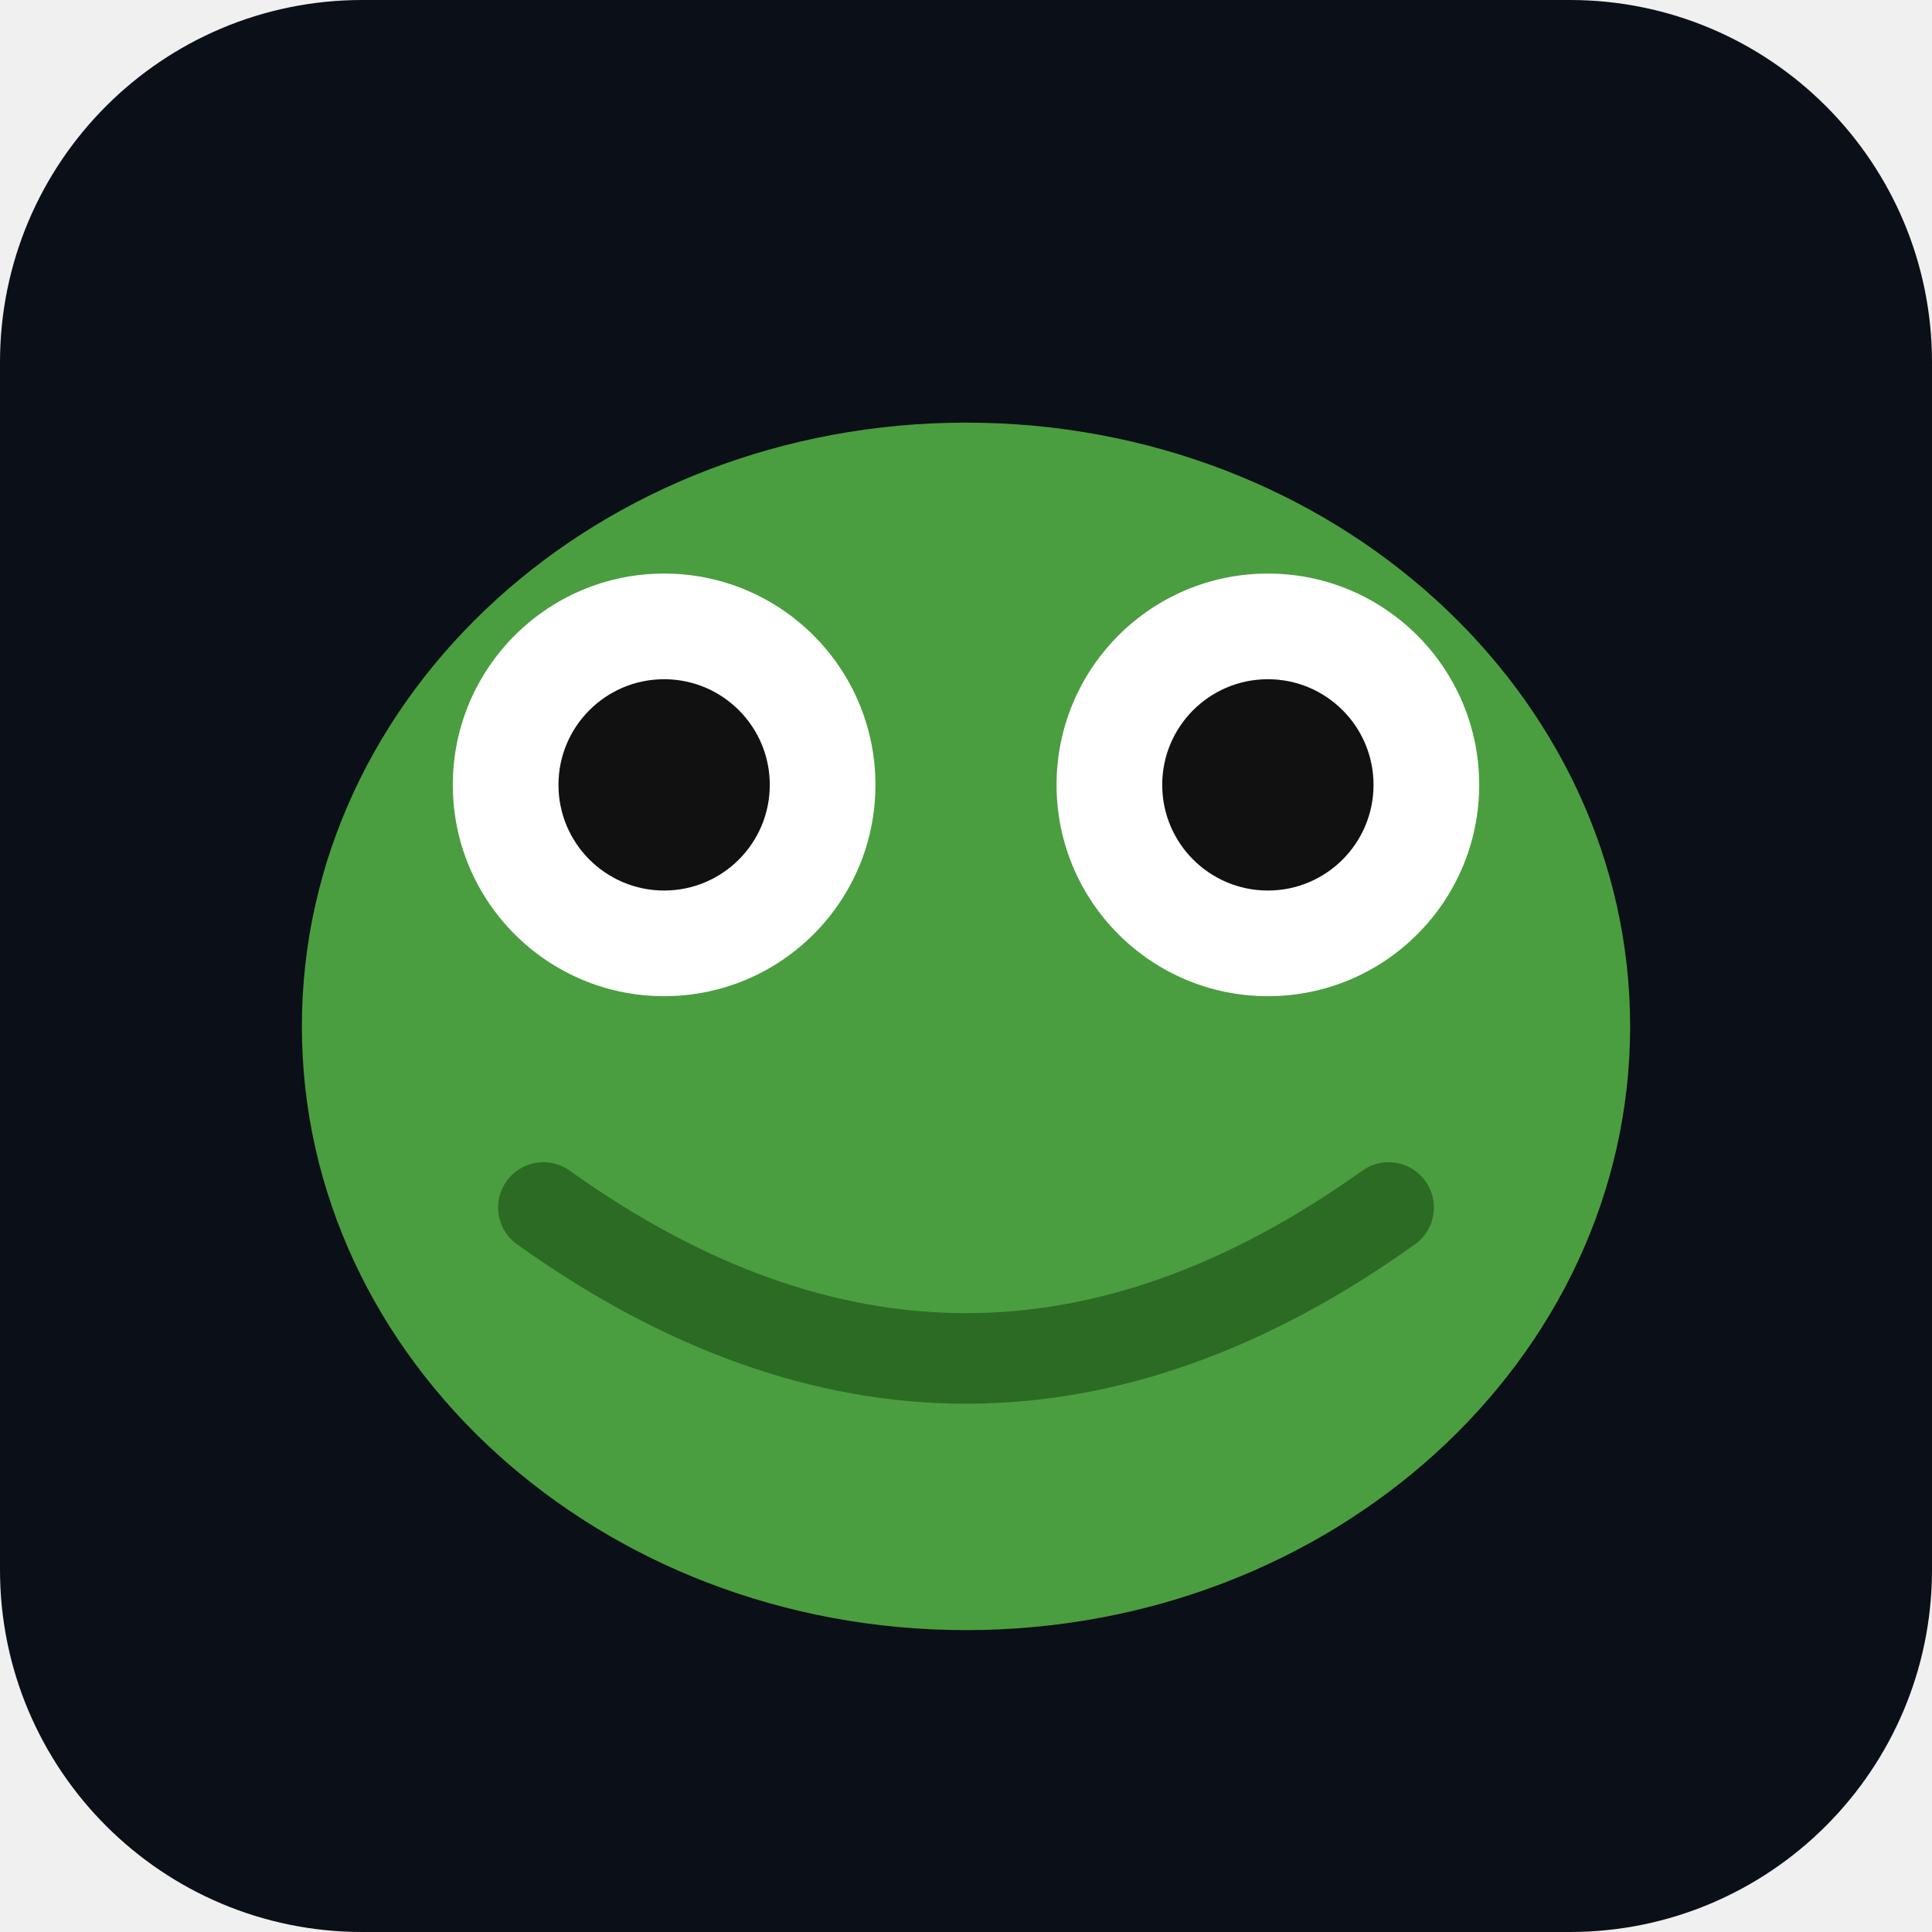
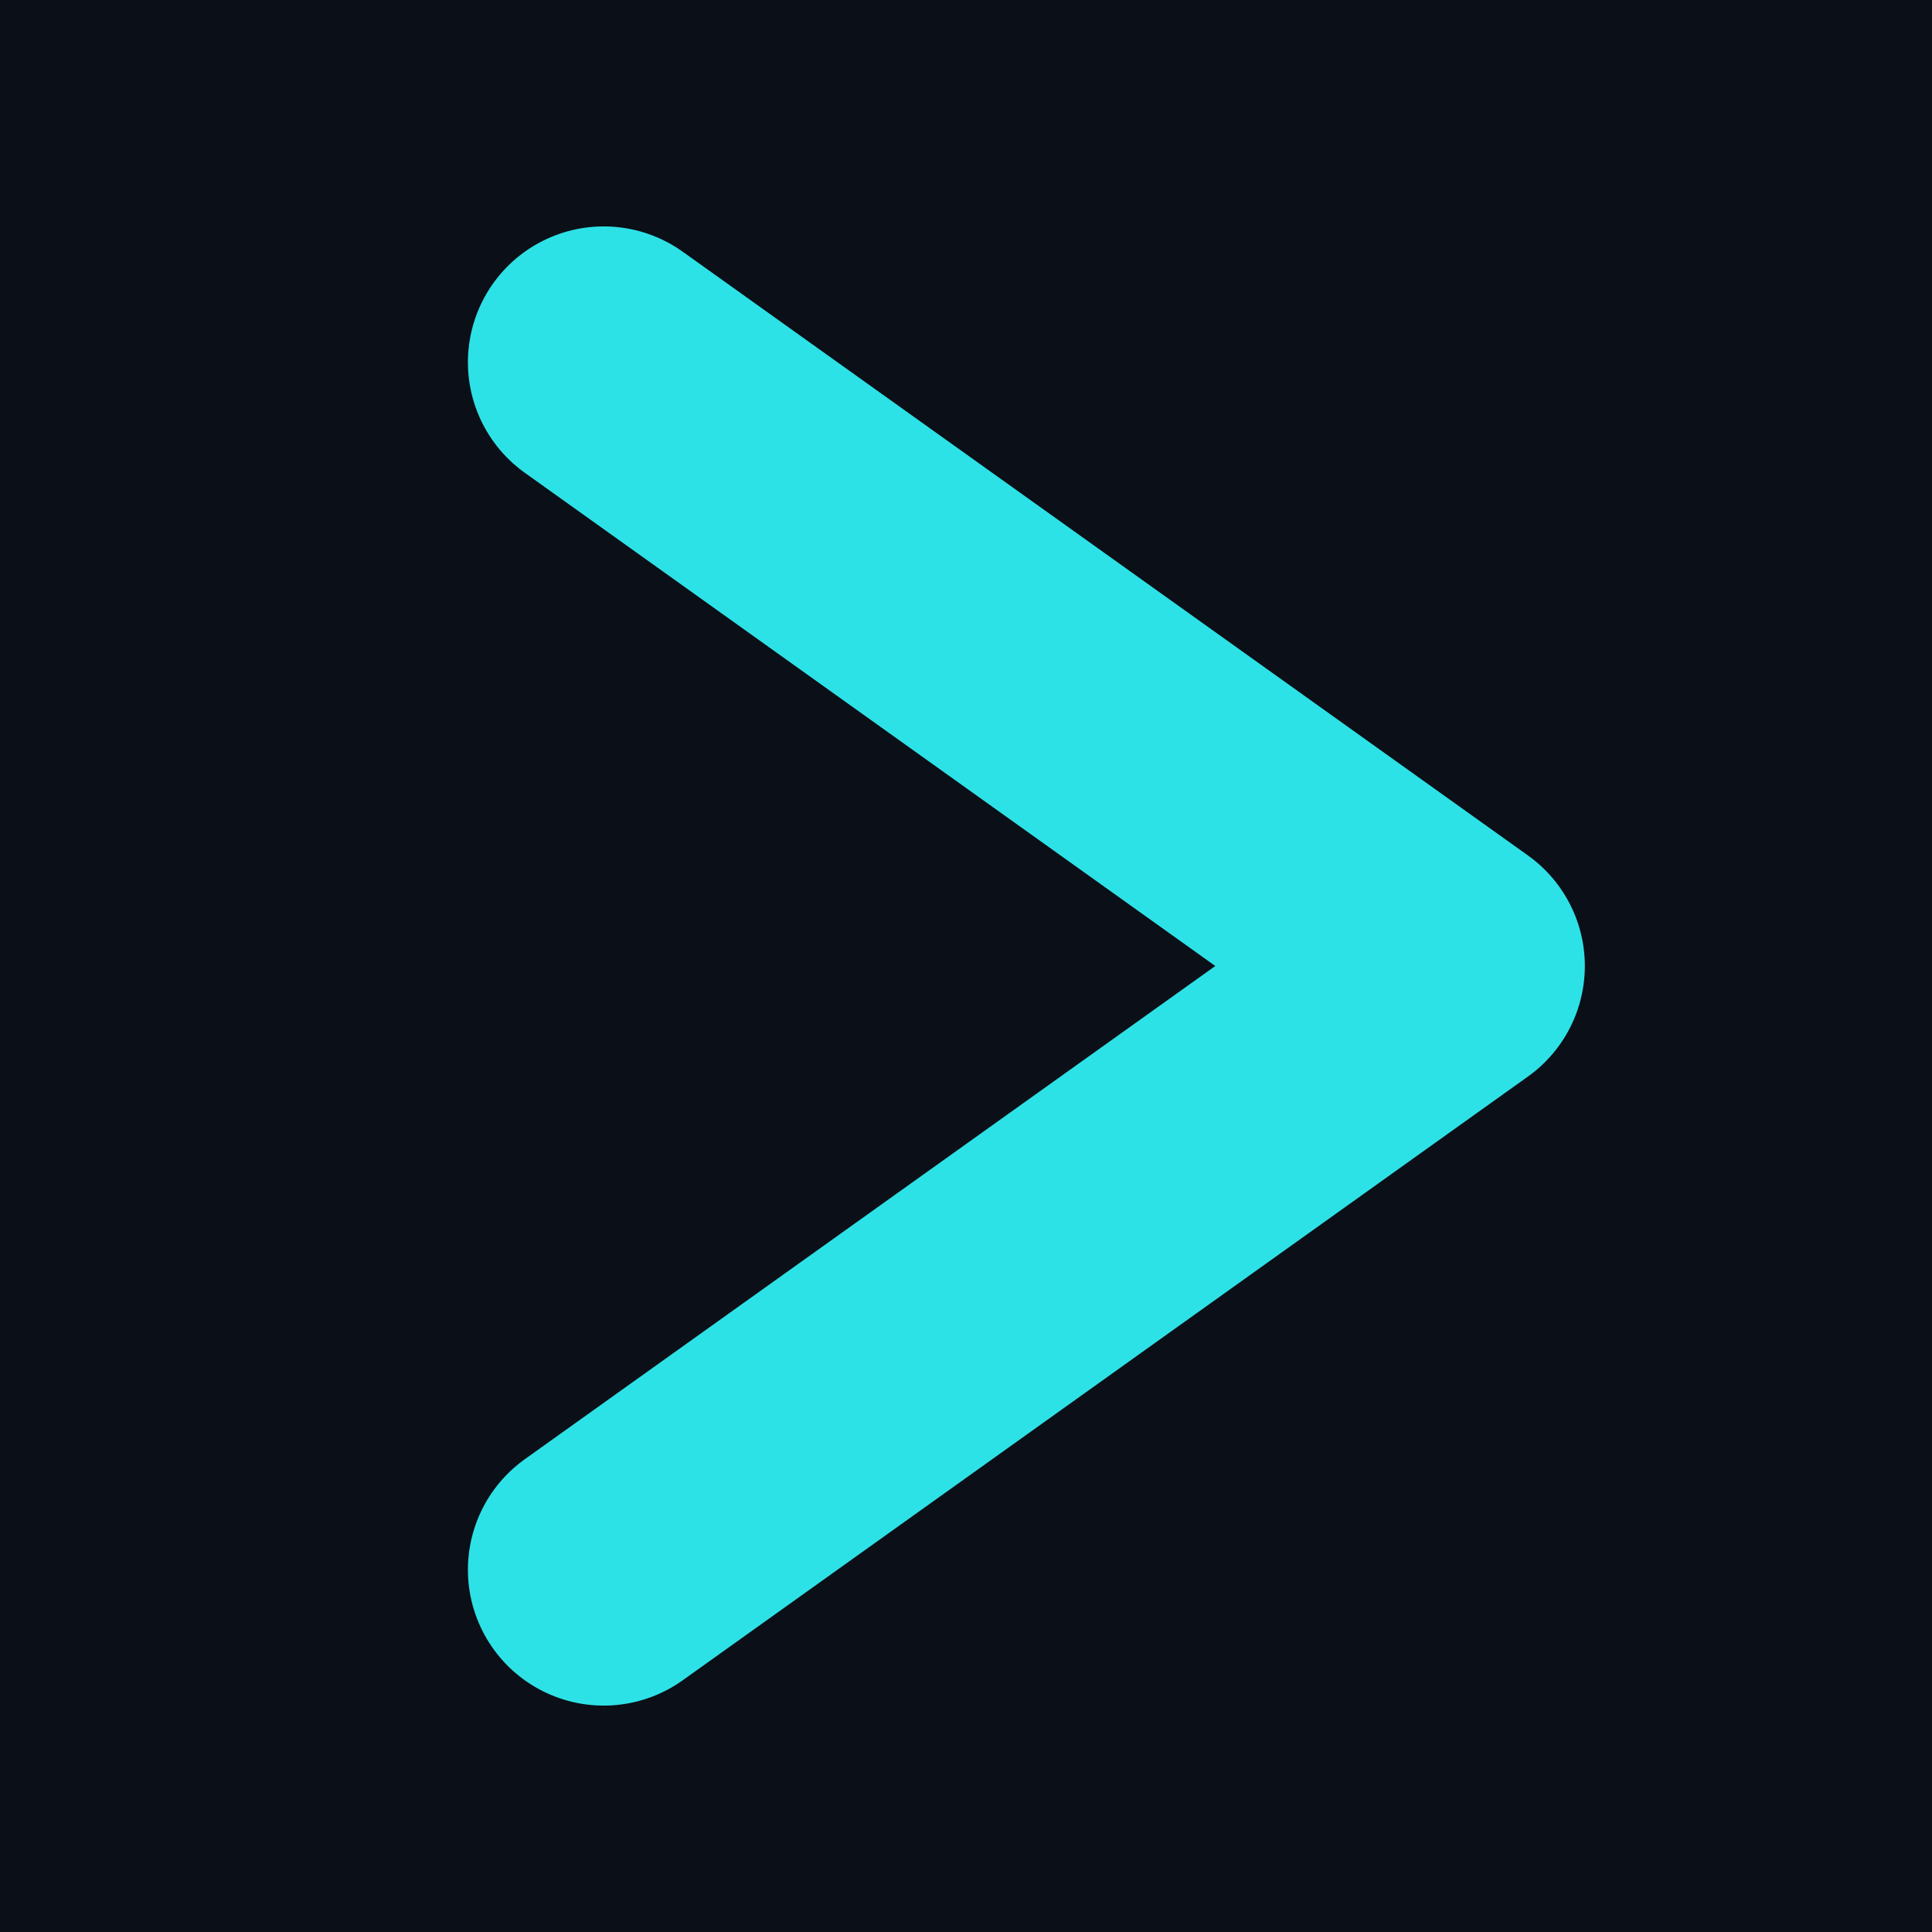
<svg xmlns="http://www.w3.org/2000/svg" viewBox="0 0 64 64" width="64" height="64">
-   <rect width="64" height="64" rx="12" fill="#0b0f17" />
-   <ellipse cx="32" cy="34" rx="22" ry="20" fill="#4a9e3f" />
-   <circle cx="22" cy="26" r="7" fill="#ffffff" />
-   <circle cx="42" cy="26" r="7" fill="#ffffff" />
-   <circle cx="22" cy="26" r="3.5" fill="#111" />
-   <circle cx="42" cy="26" r="3.5" fill="#111" />
-   <path d="M18 40 Q32 50 46 40" stroke="#2c6b24" stroke-width="3" fill="none" stroke-linecap="round" />
+   <rect width="64" height="64" fill="#0b0f17" />
+   <path d="M20 12 L48 32 L20 52" fill="none" stroke="#2de2e6" stroke-width="9" stroke-linecap="round" stroke-linejoin="round" />
</svg>
